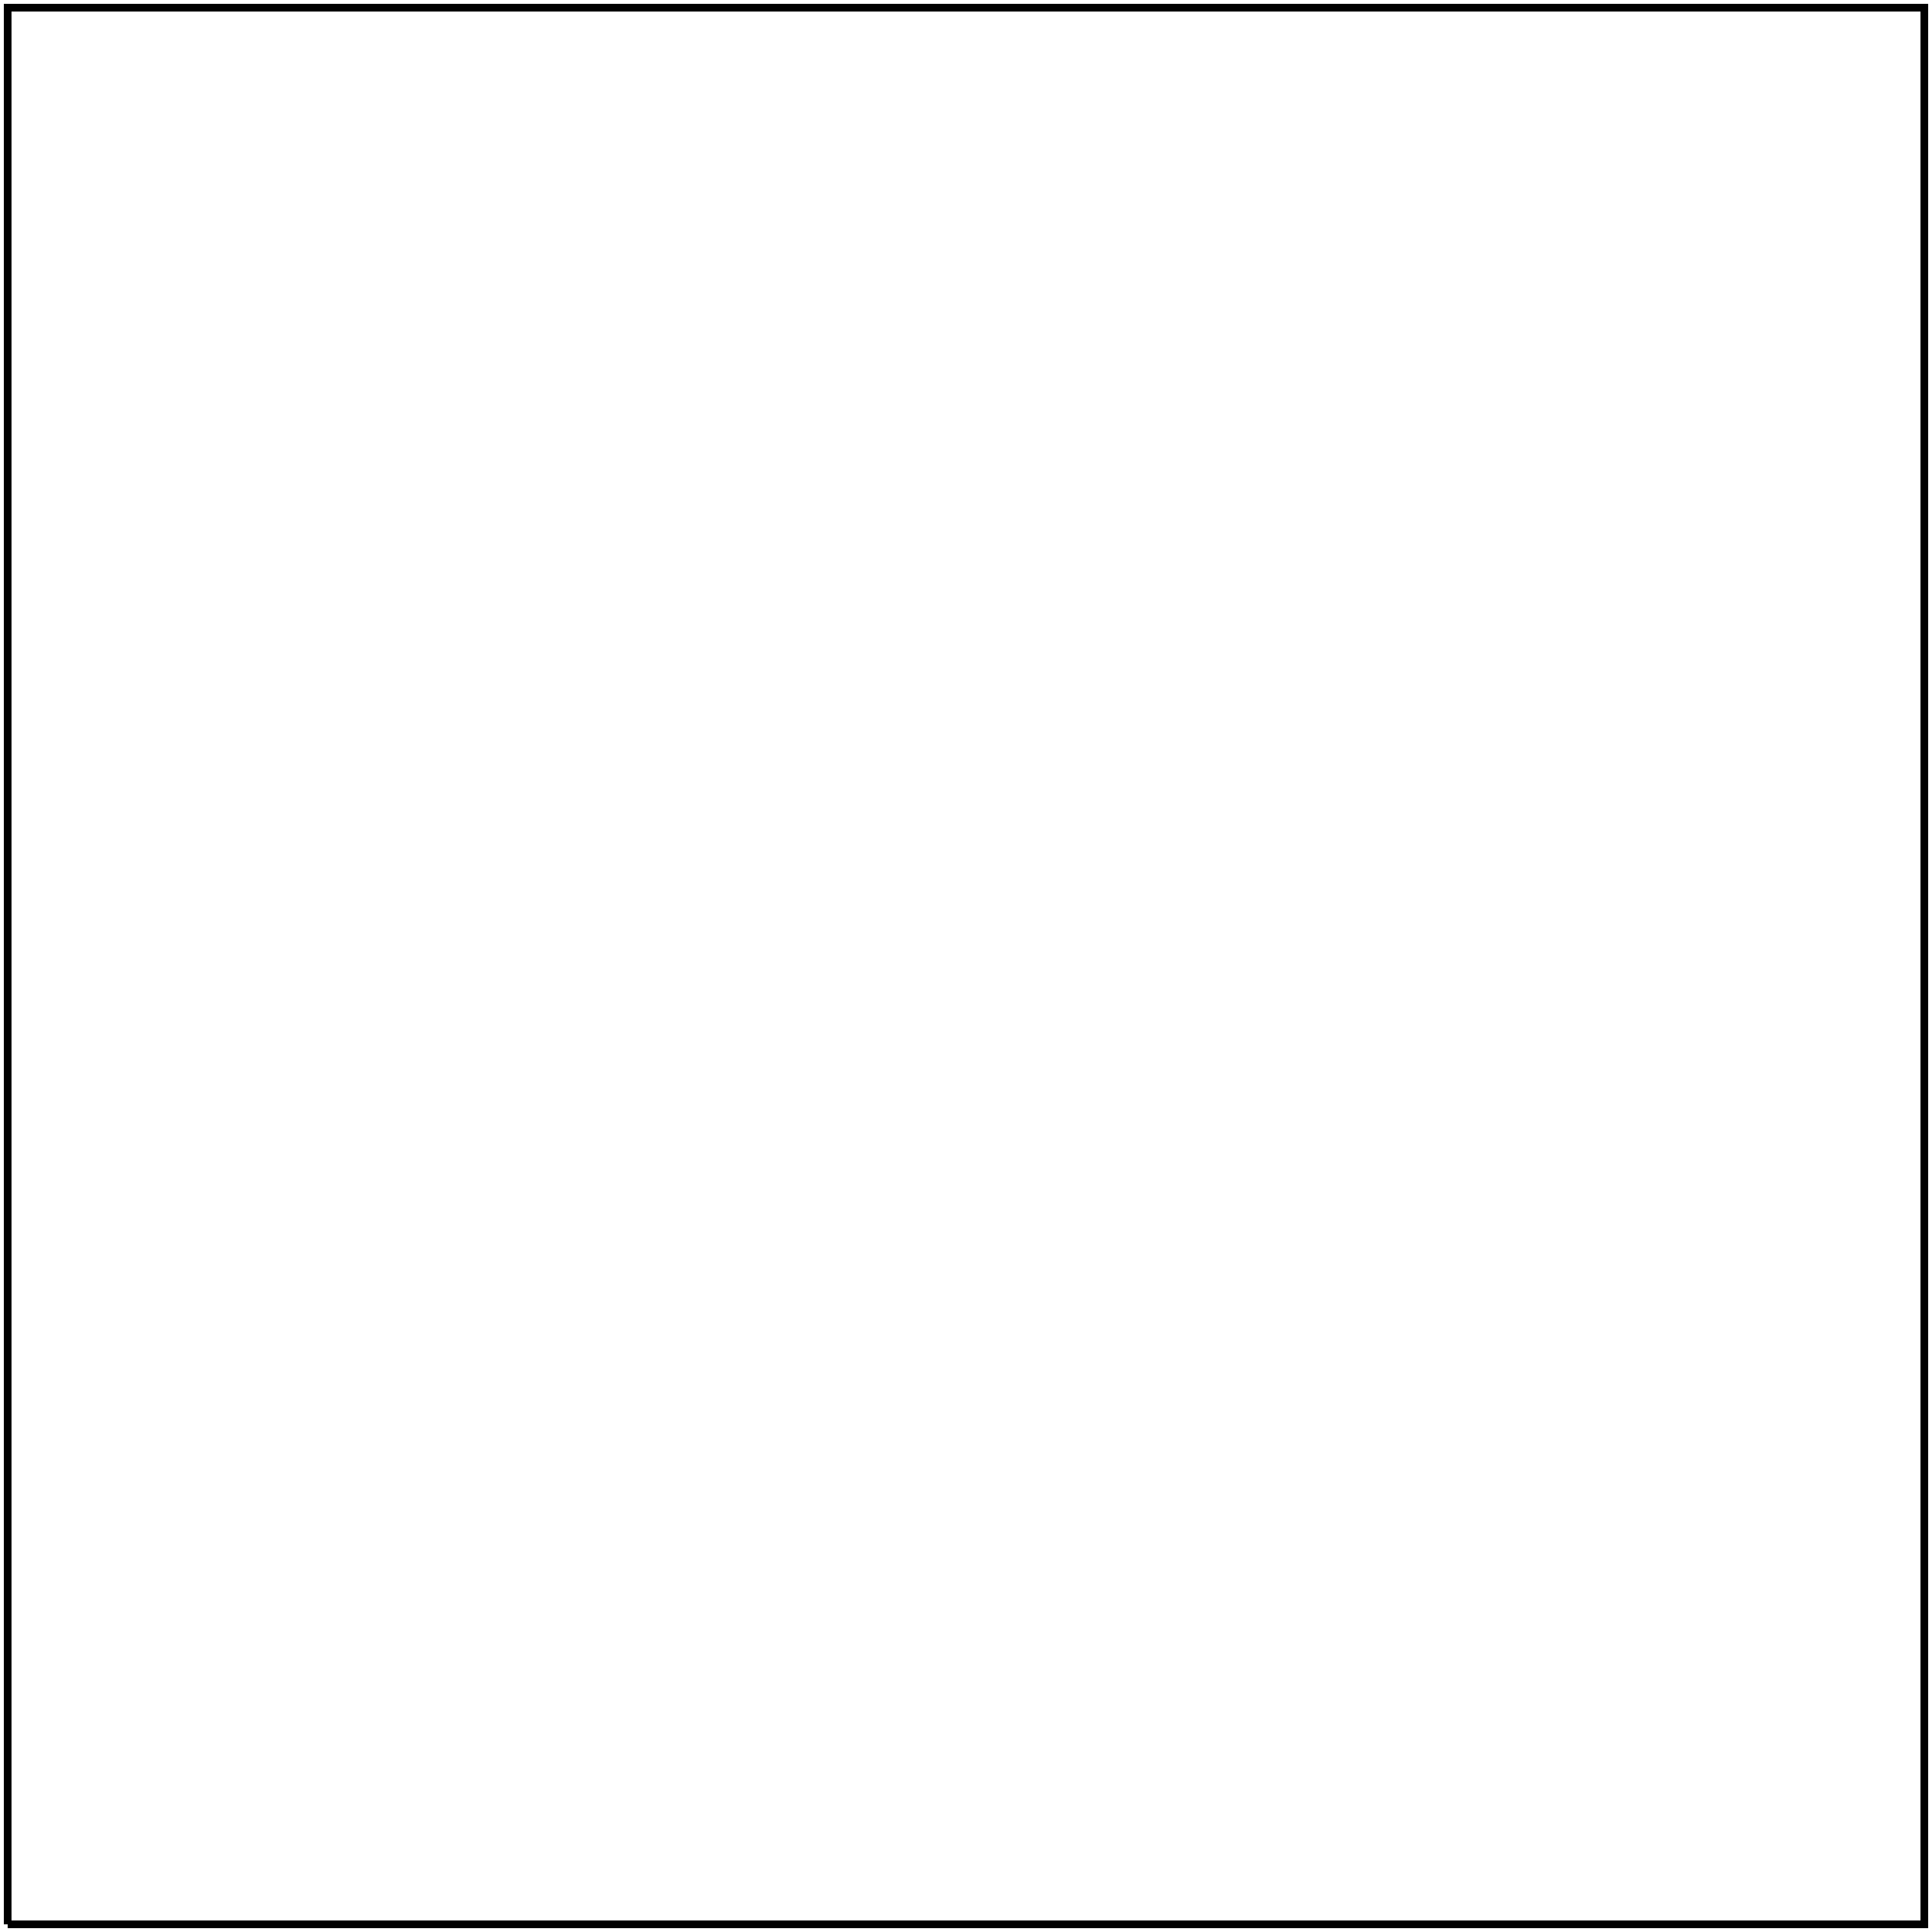
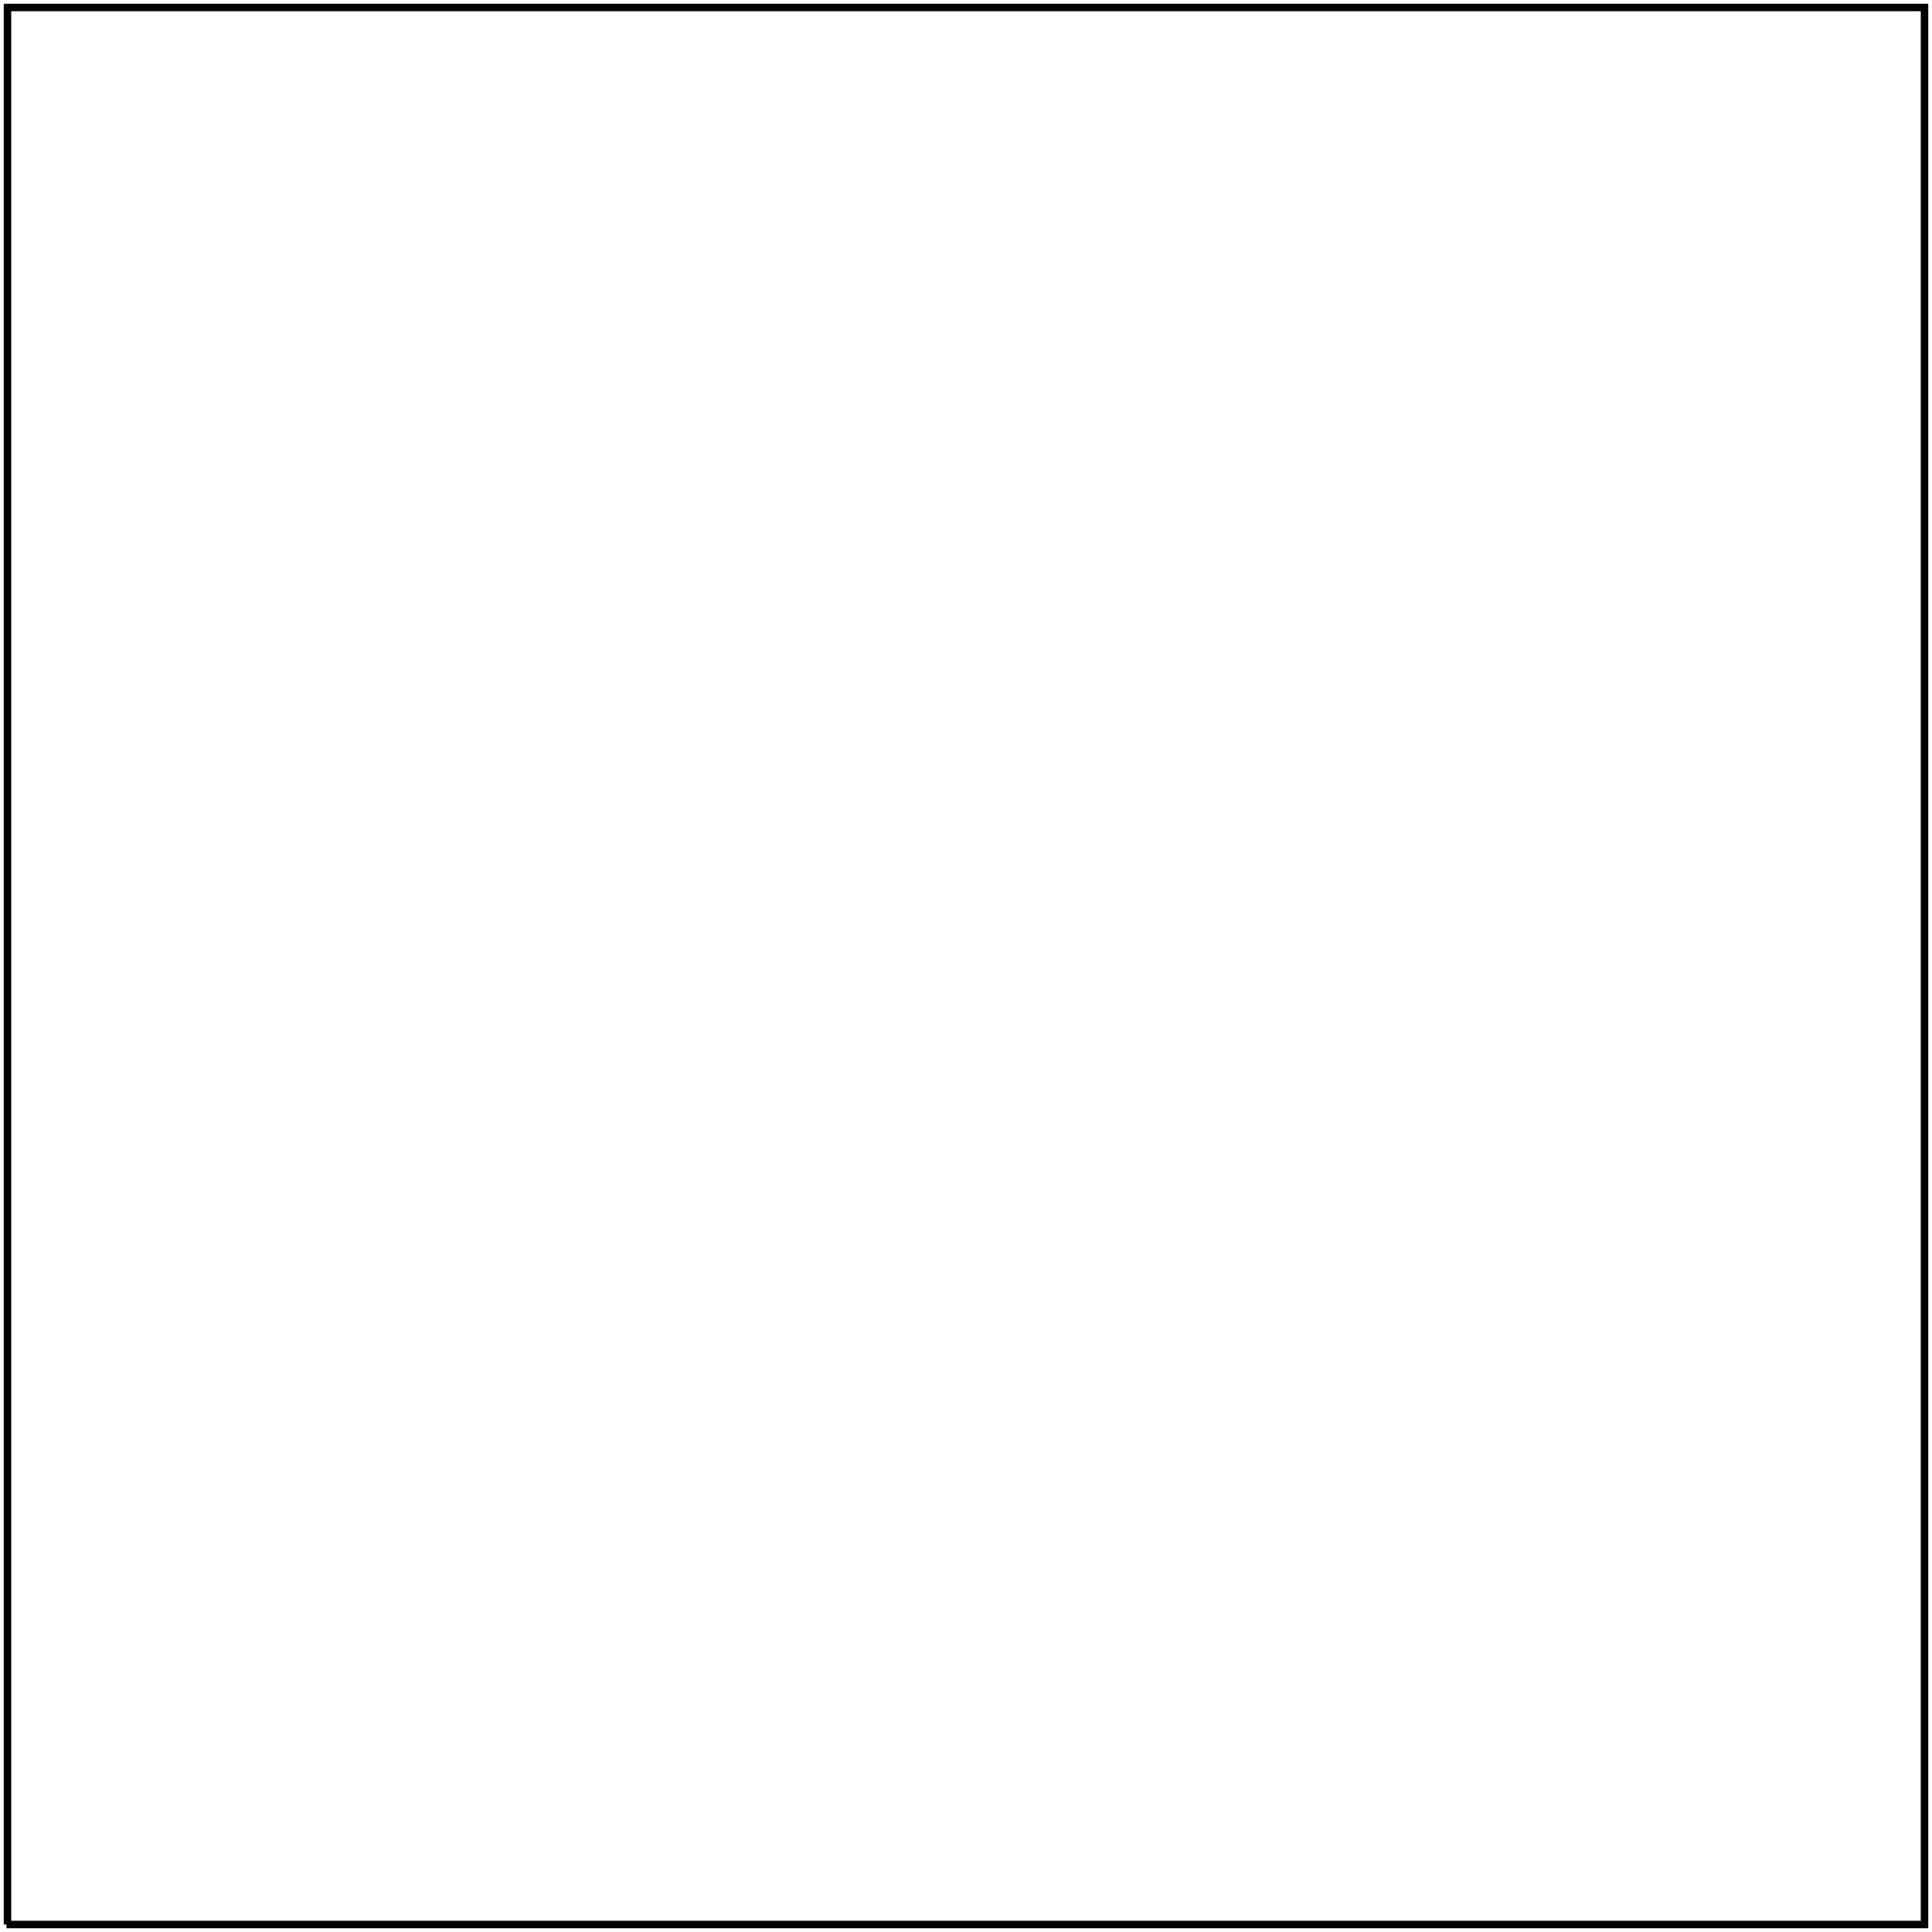
- <svg xmlns="http://www.w3.org/2000/svg" width="1.008" height="1.008" id="koch-quadratic-00.svg" version="1.0">
-   <g style="stroke:black; stroke-width:0.004; stroke-opacity:1; fill:none" id="layer1">
-     <path d="M 0.004, 1.004 L 1.004, 1.004 L 1.004, 0.004 L 0.004, 0.004 L 0.004, 1.004" />
+ <svg xmlns="http://www.w3.org/2000/svg" width="1007.813" height="1007.813" id="koch-quadratic-00.svg" version="1.0">
+   <g style="stroke:black; stroke-width:3.906; stroke-opacity:1; fill:none" id="layer1">
+     <path d="M 3.391, 1003.906 L 1003.906, 1003.906 L 1003.906, 3.906 L 3.906, 3.906 L 3.906, 1003.906" />
  </g>
</svg>
